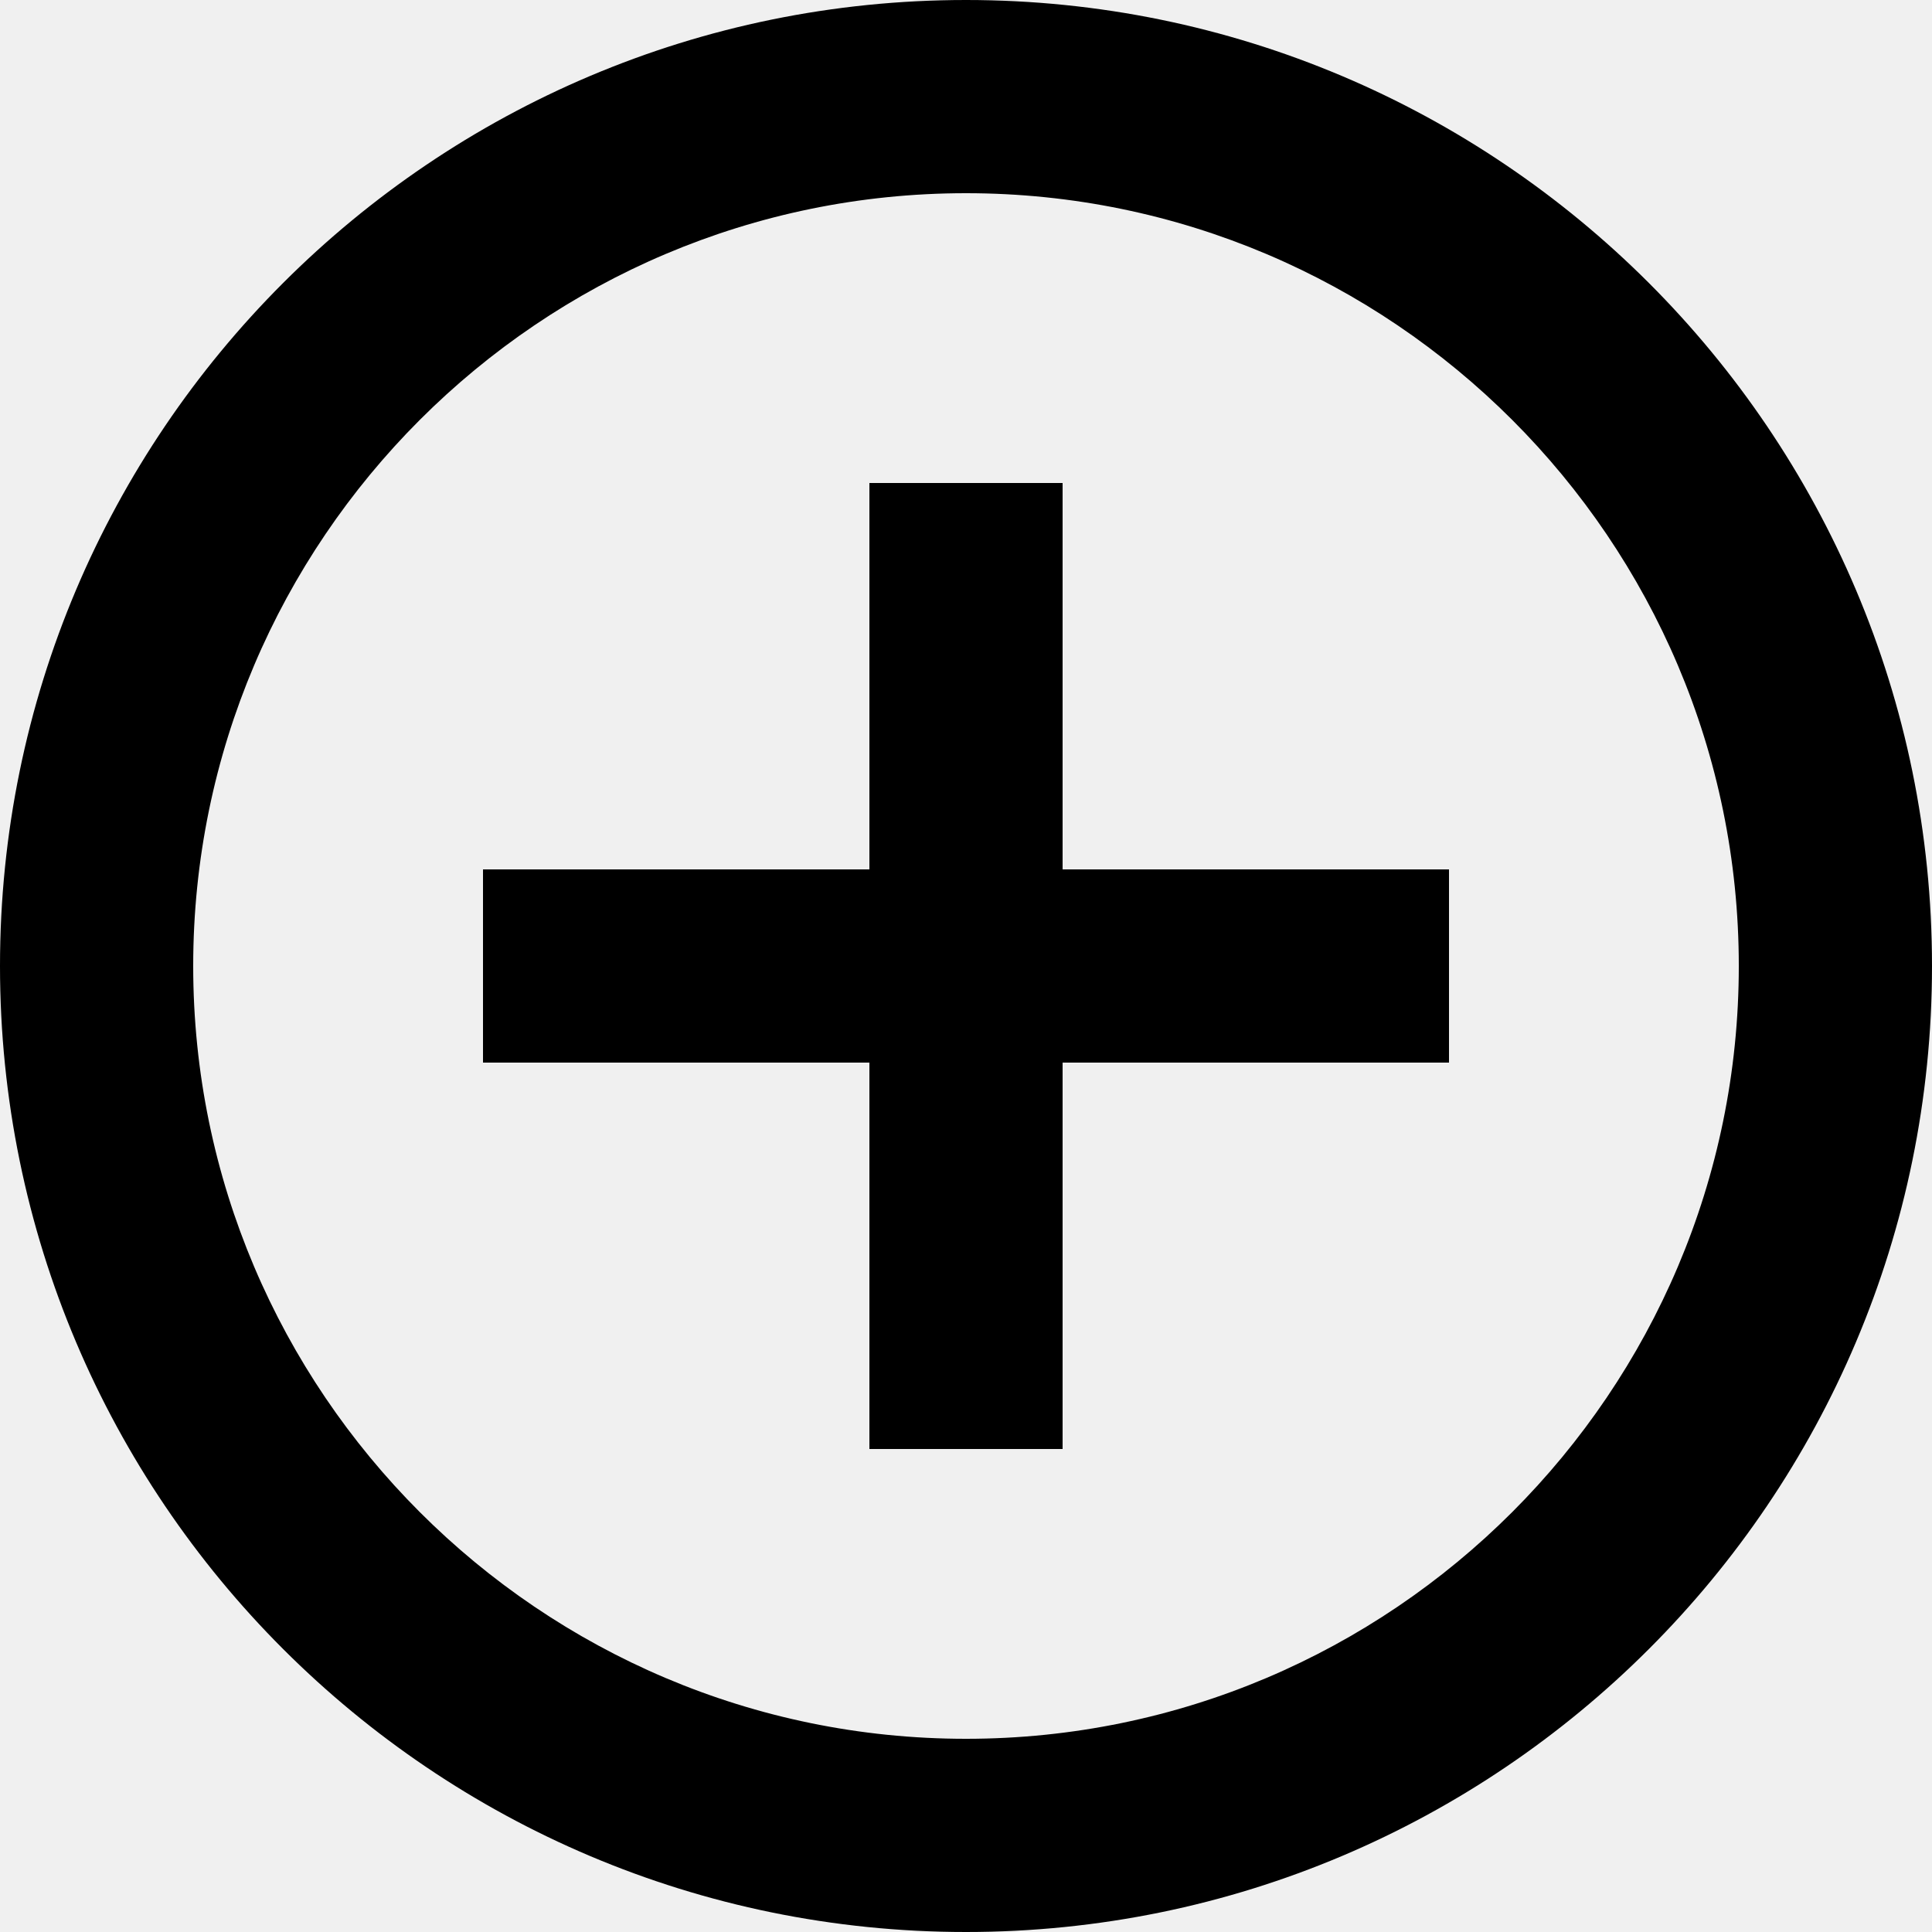
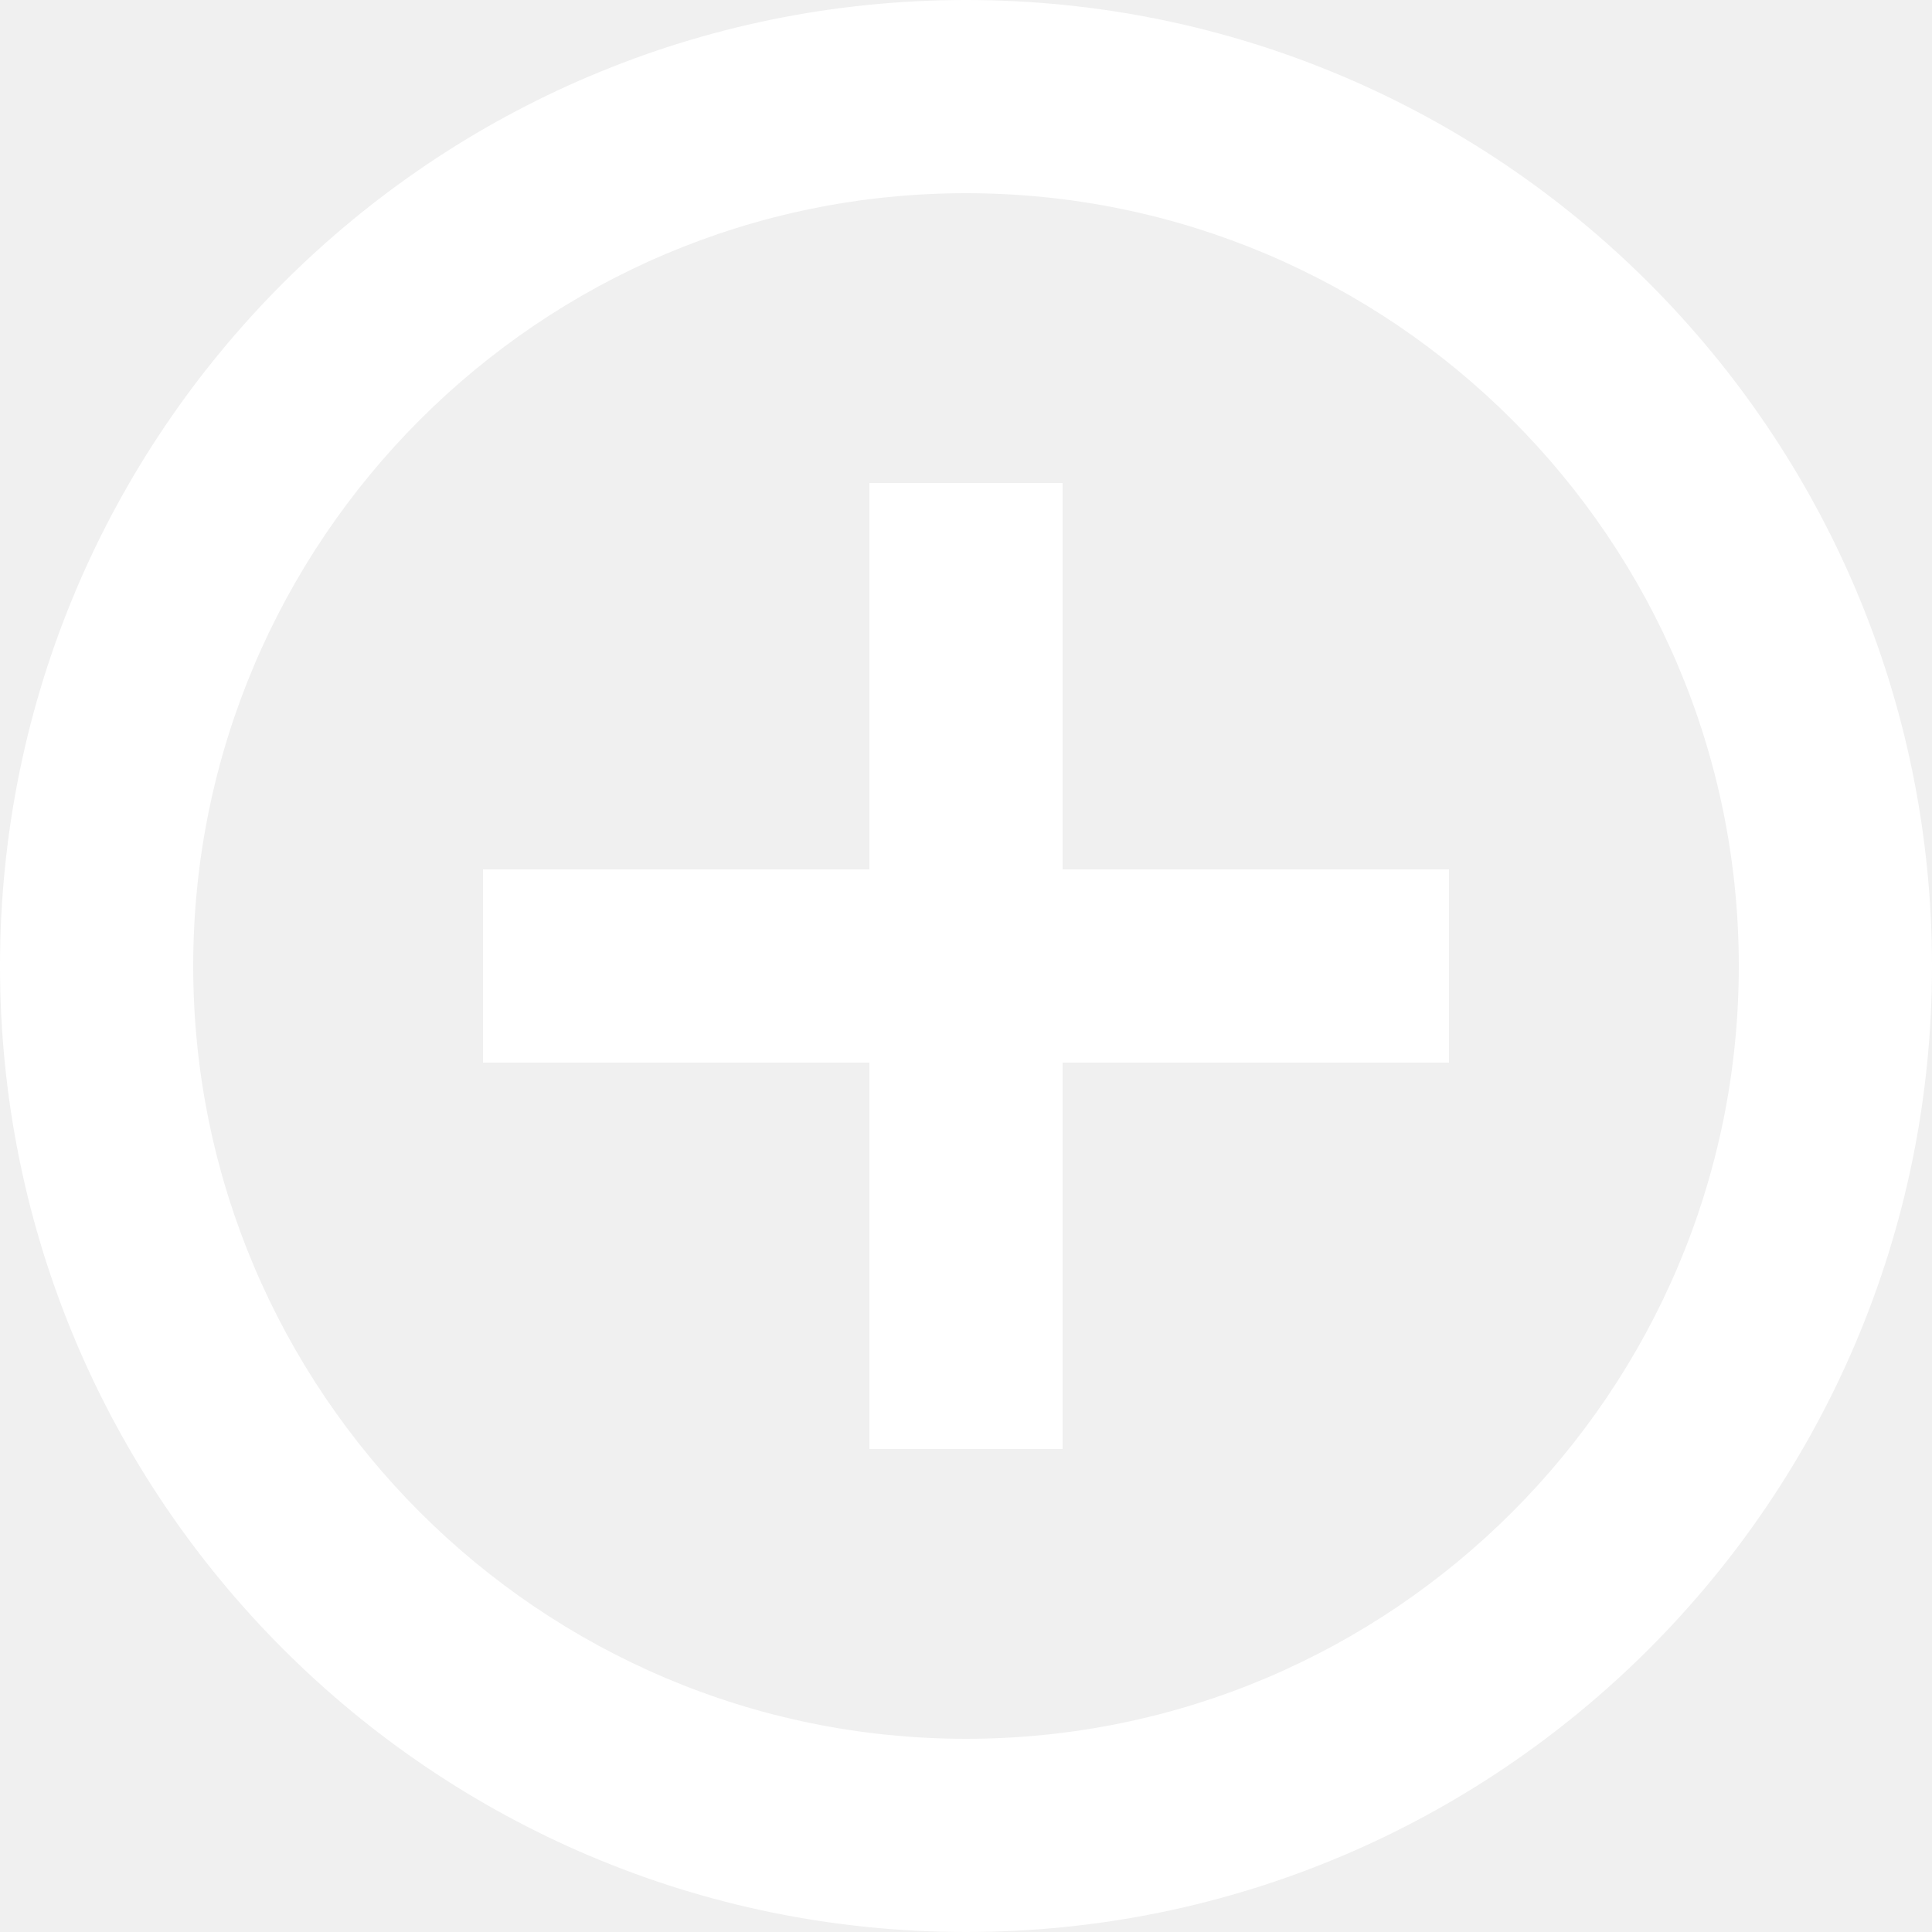
<svg xmlns="http://www.w3.org/2000/svg" width="24" height="24" viewBox="0 0 24 24" fill="none">
-   <path d="M13.2 6H10.8V10.8H6V13.2H10.8V18H13.2V13.2H18V10.8H13.2V6ZM12 0C5.376 0 0 5.376 0 12C0 18.624 5.376 24 12 24C18.624 24 24 18.624 24 12C24 5.376 18.624 0 12 0ZM12 21.6C6.708 21.6 2.4 17.292 2.4 12C2.4 6.708 6.708 2.4 12 2.4C17.292 2.4 21.6 6.708 21.6 12C21.6 17.292 17.292 21.6 12 21.6Z" fill="black" />
+   <path d="M13.2 6H10.8V10.8H6V13.2H10.8V18H13.2V13.2H18V10.8H13.2V6ZM12 0C5.376 0 0 5.376 0 12C0 18.624 5.376 24 12 24C18.624 24 24 18.624 24 12C24 5.376 18.624 0 12 0ZM12 21.6C6.708 21.6 2.4 17.292 2.4 12C2.4 6.708 6.708 2.4 12 2.4C17.292 2.4 21.6 6.708 21.6 12C21.6 17.292 17.292 21.6 12 21.6Z" fill="WHITE" />
</svg>
